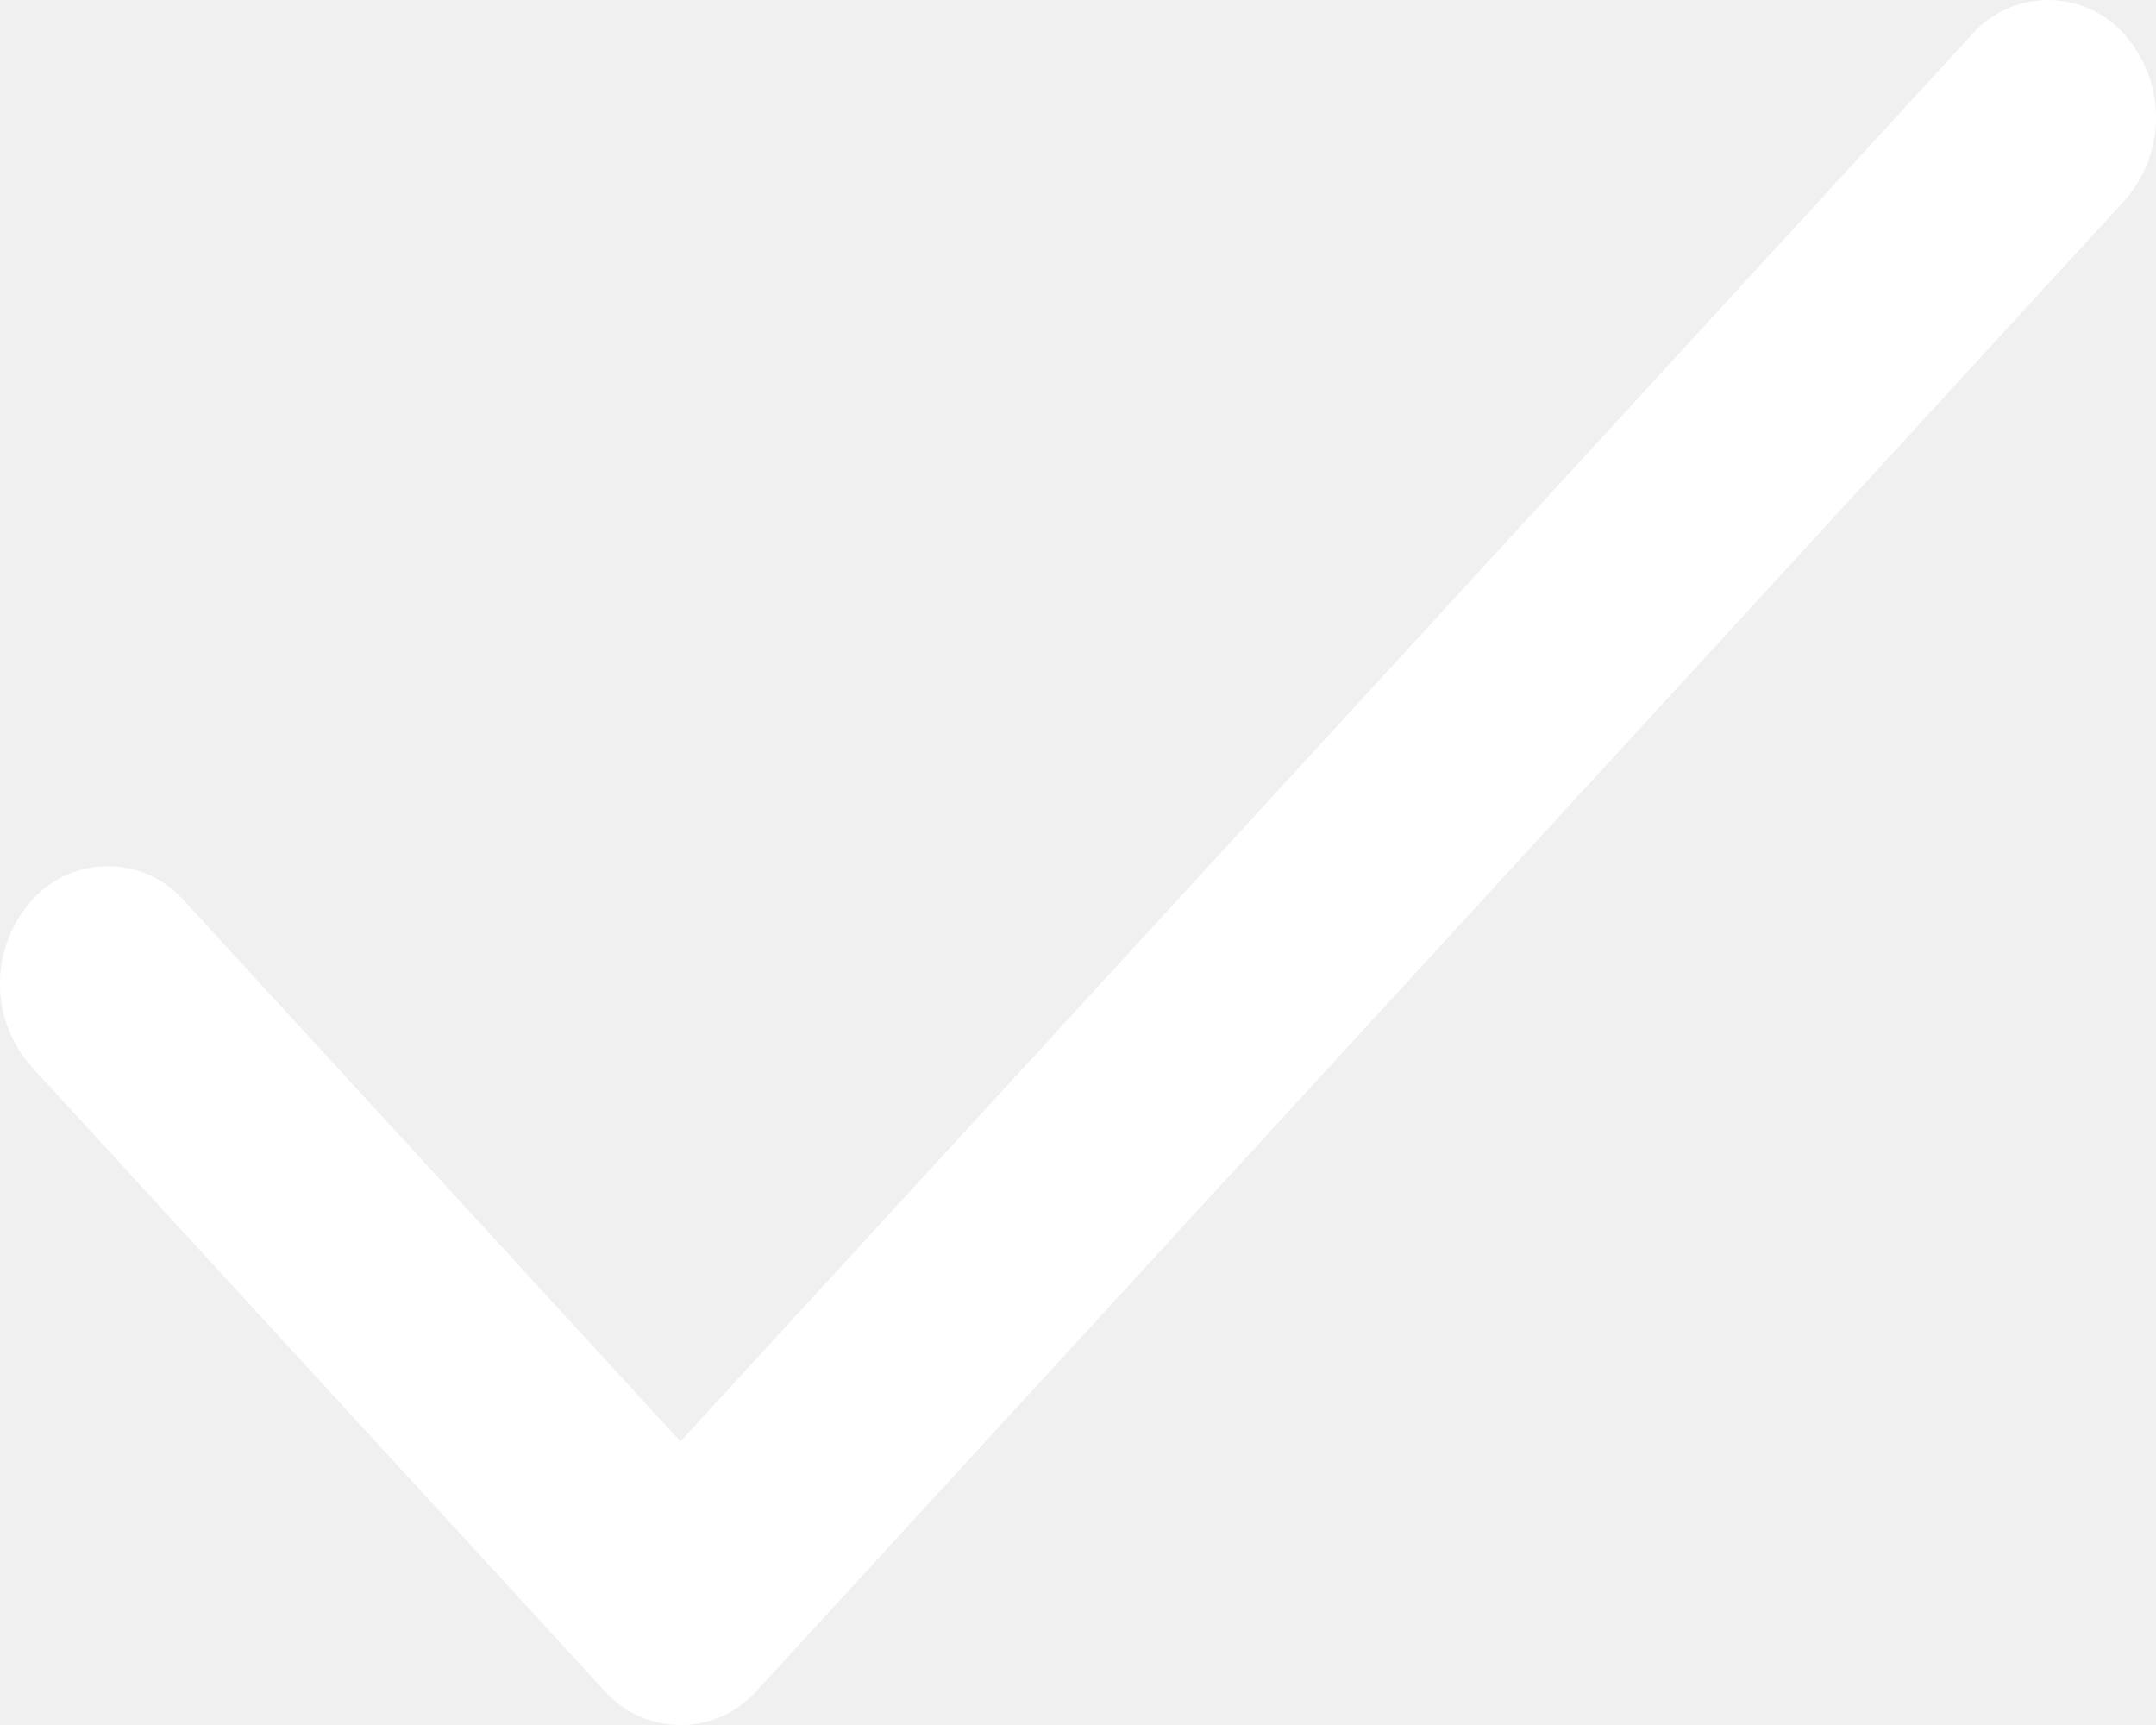
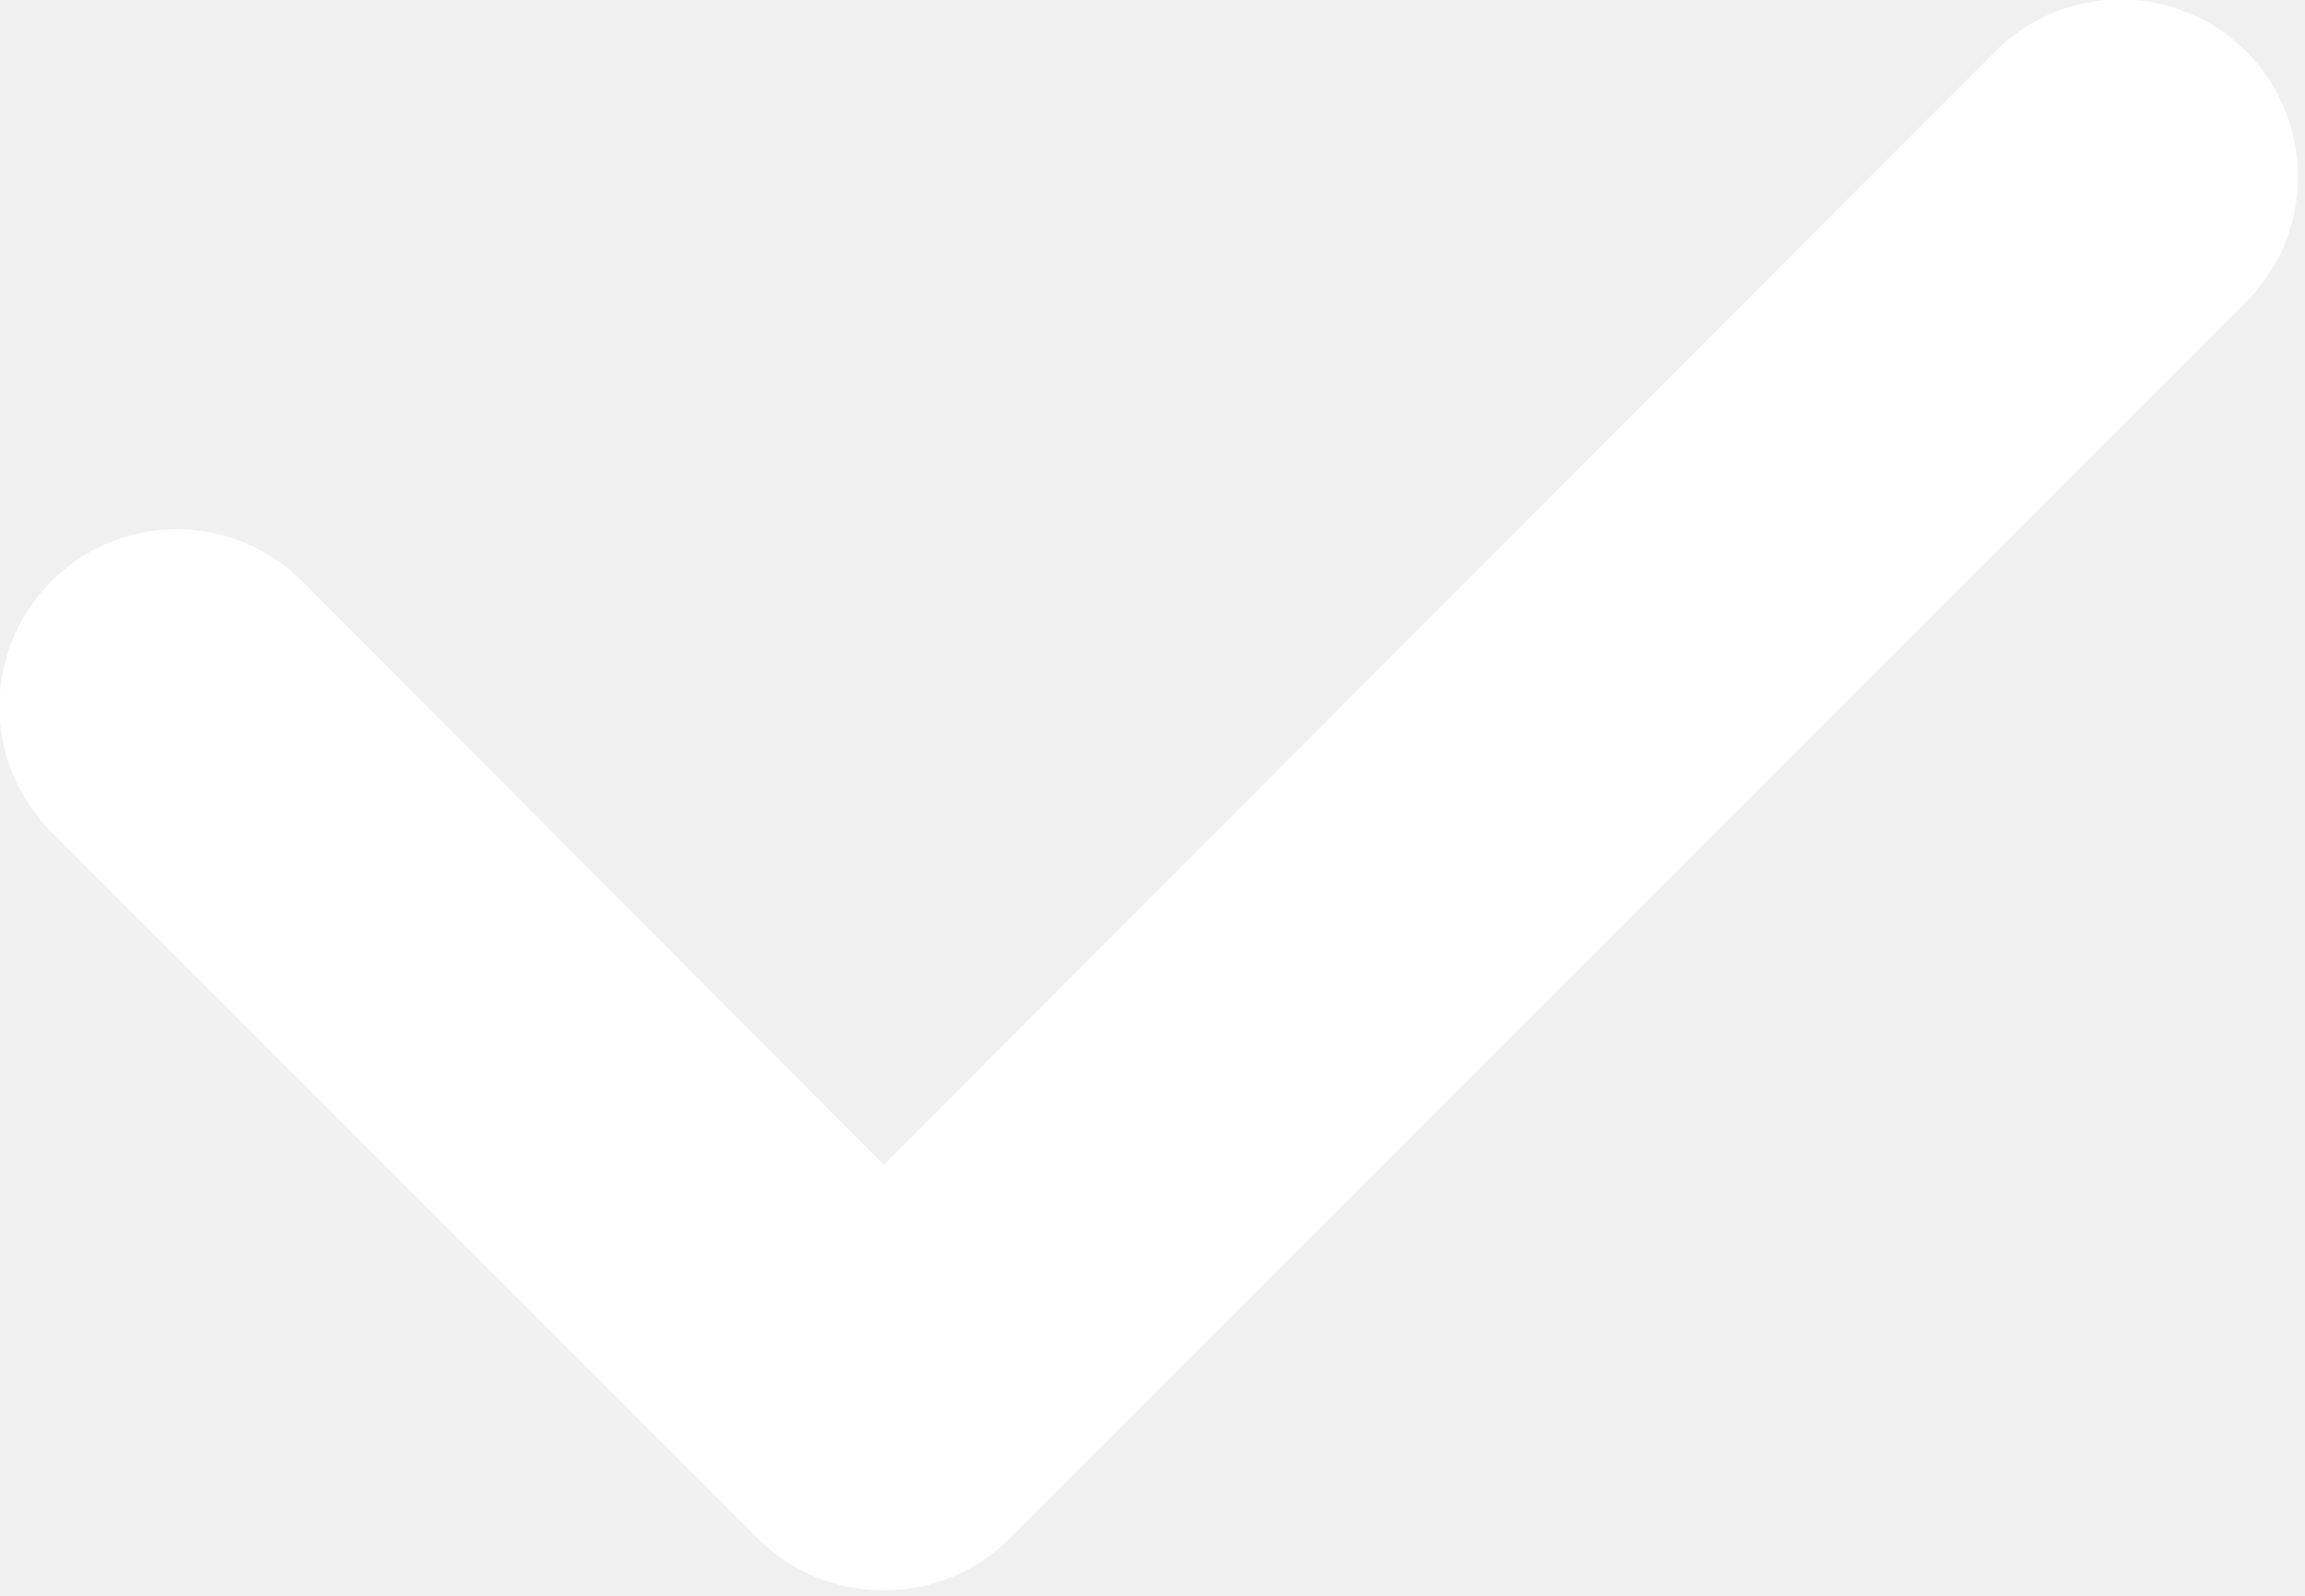
- <svg xmlns="http://www.w3.org/2000/svg" width="10" height="8" fill="none">
-   <path d="M9.854.16a.472.472 0 00-.708 0l-5.99 6.525L.854 4.177a.472.472 0 00-.708 0 .58.58 0 000 .77l2.657 2.894a.472.472 0 00.707 0L9.854.93a.58.58 0 000-.77z" fill="#fff" />
+ <svg xmlns="http://www.w3.org/2000/svg" width="104" height="72" fill="none">
+   <path d="M39.876 71.751a7.97 7.97 0 01-5.657-2.31L2.343 37.564A8.001 8.001 0 1113.659 26.25l26.217 26.297L90 2.344a8.001 8.001 0 1111.315 11.315L45.535 69.44a7.967 7.967 0 01-5.659 2.311z" fill="#fff" />
</svg>
